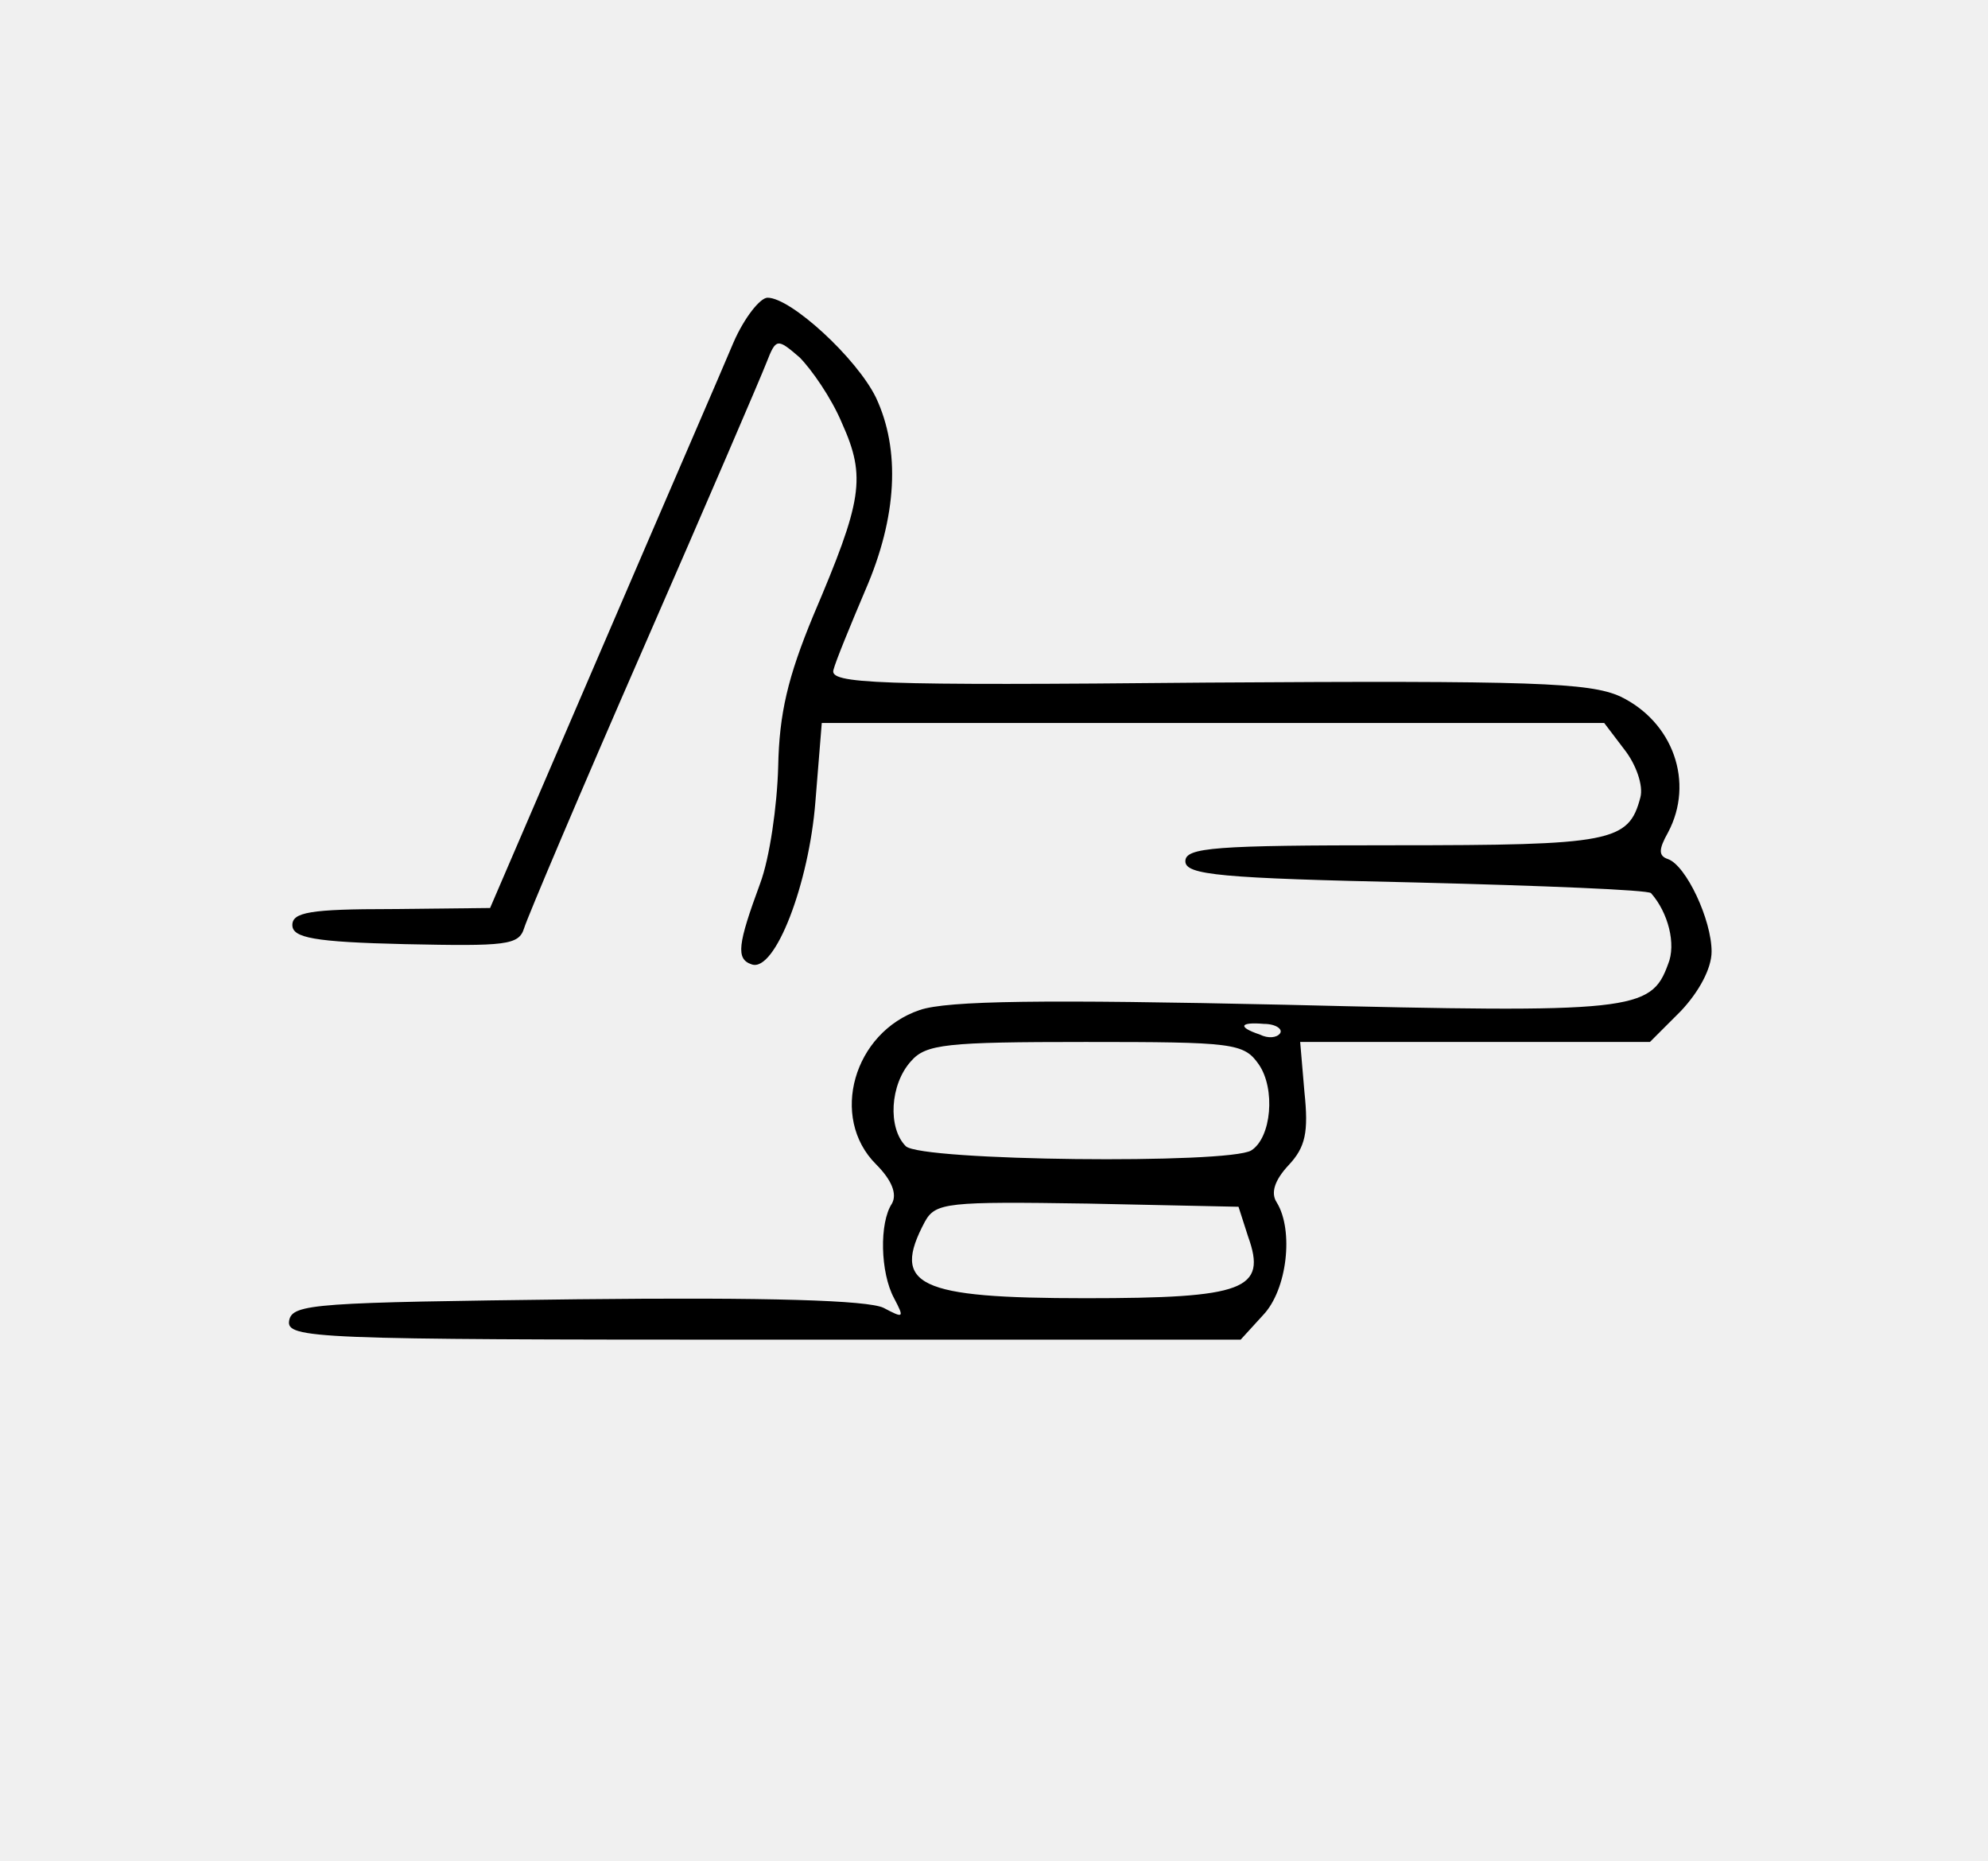
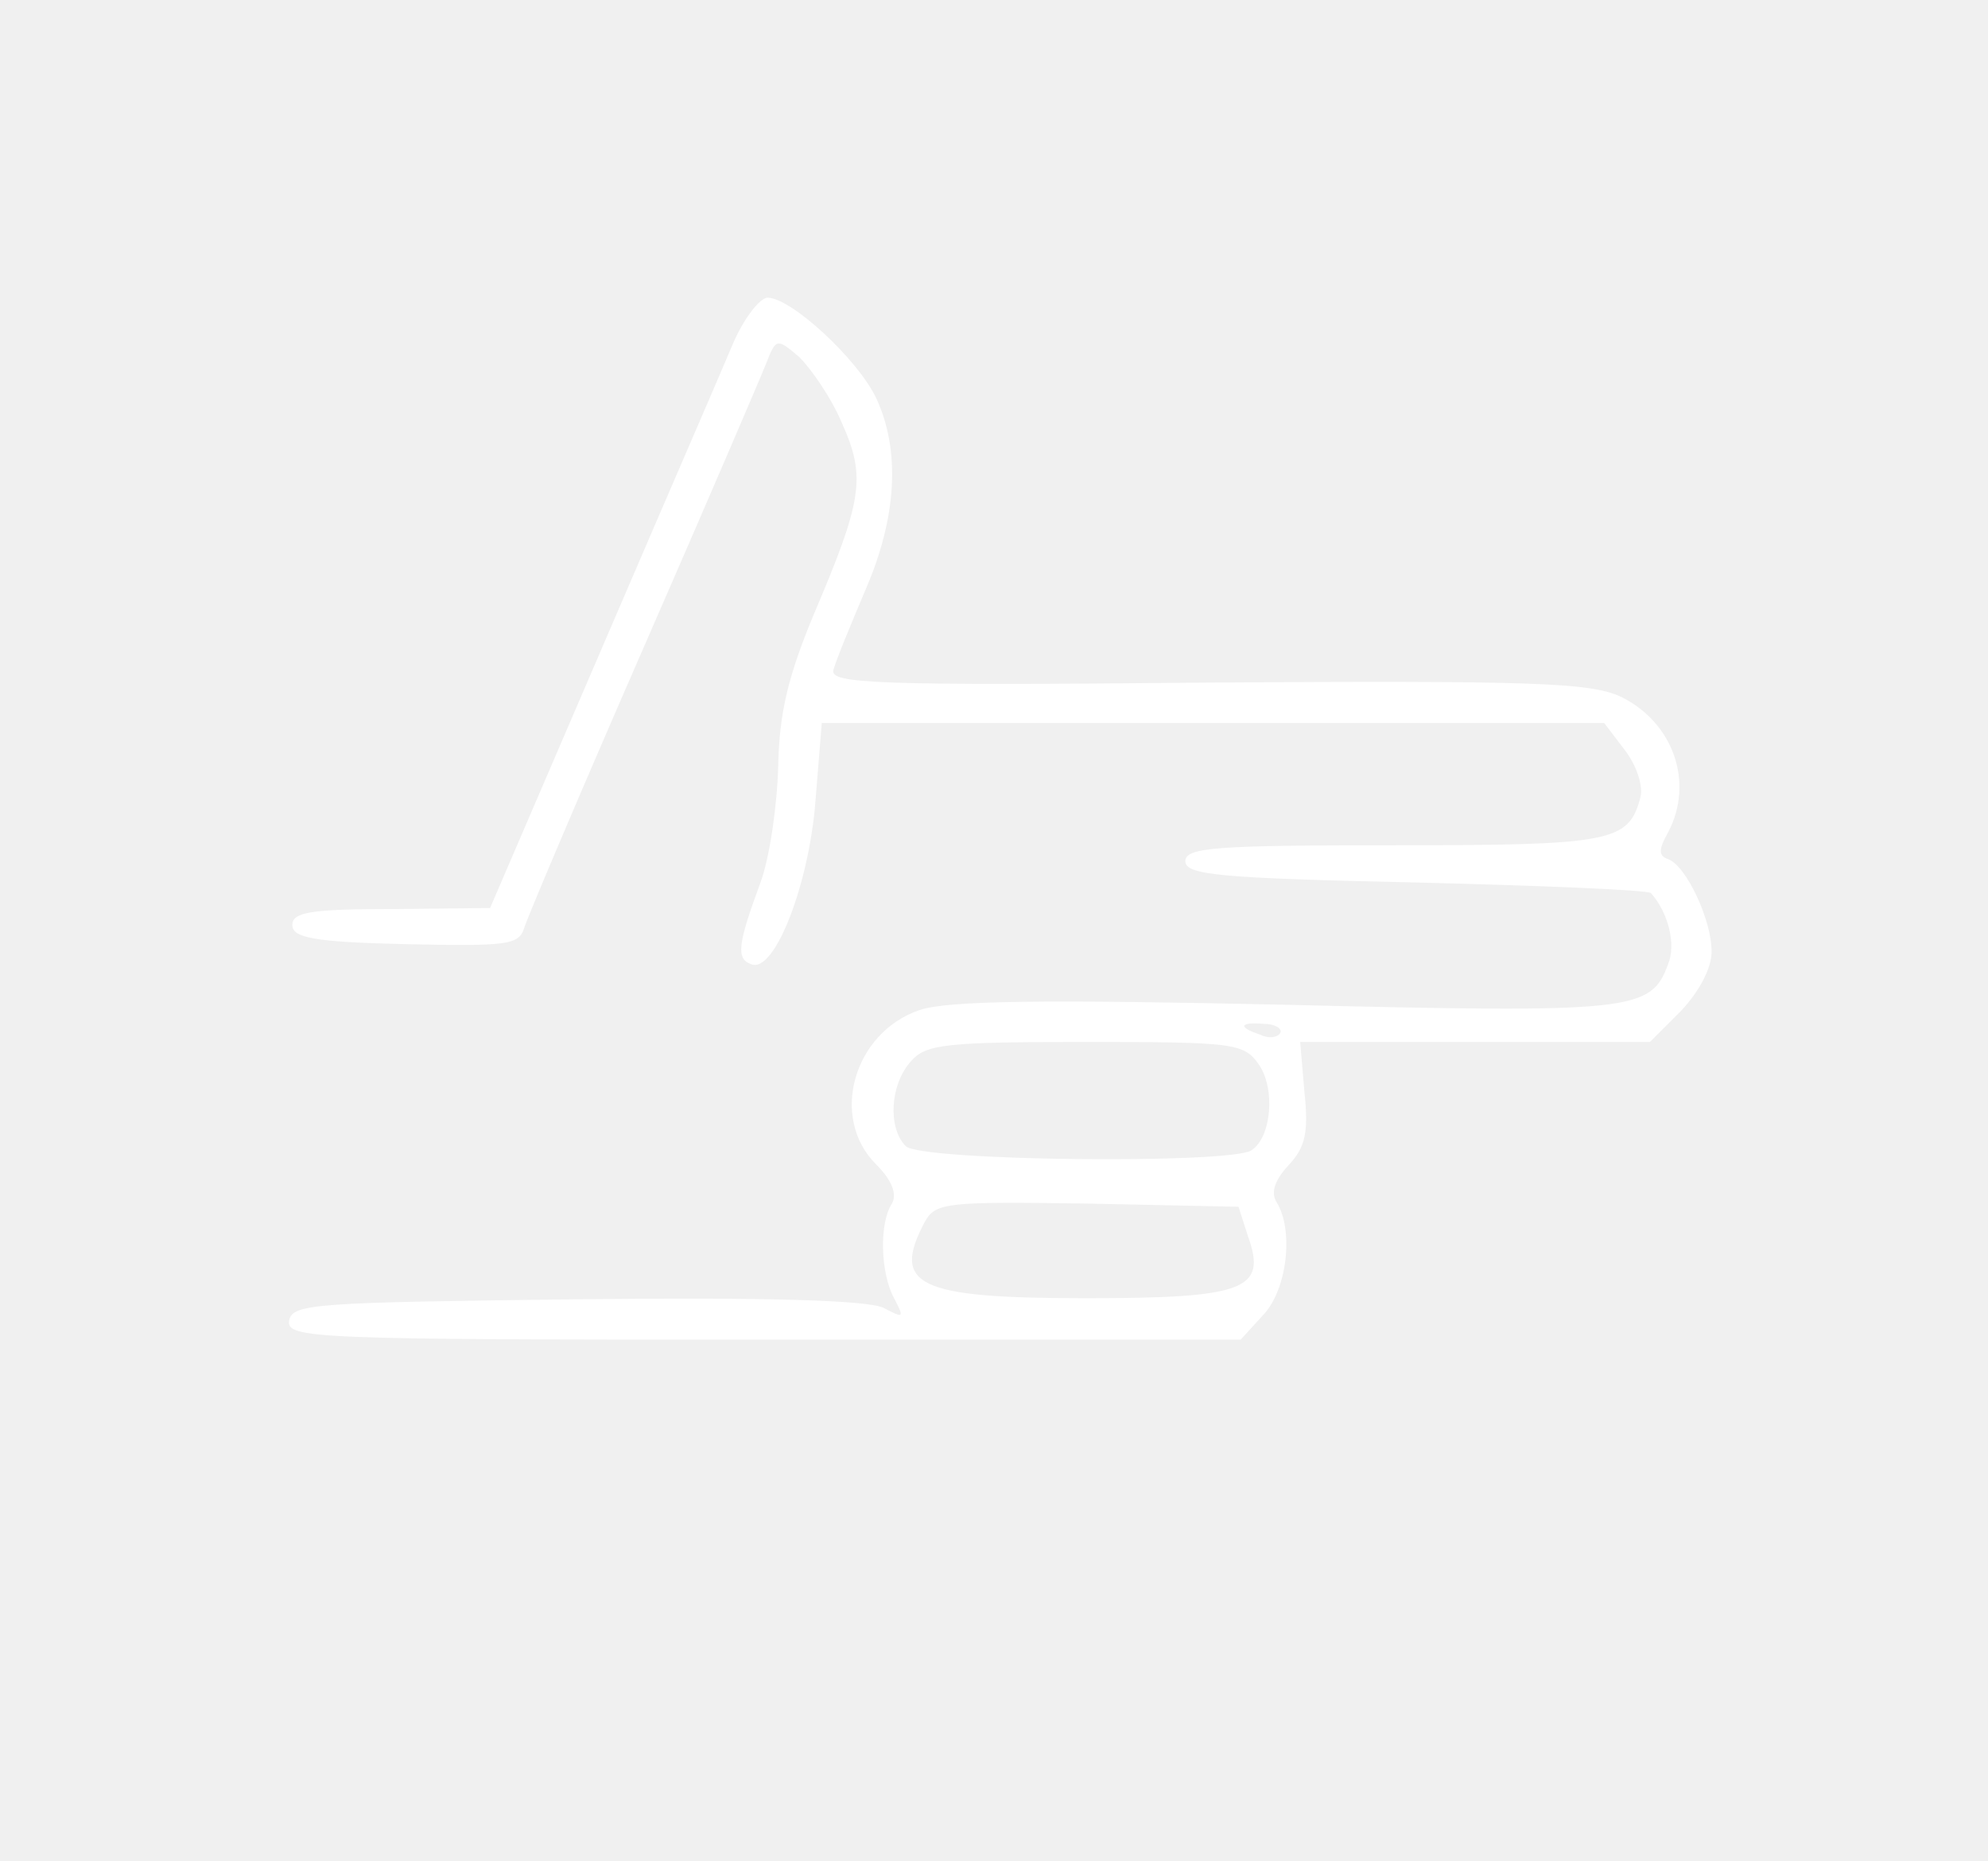
<svg xmlns="http://www.w3.org/2000/svg" version="1.0" width="187pt" height="175pt" viewBox="0 0 187 175" preserveAspectRatio="xMidYMid meet" style="width: 334.549px; height: auto;">
-   <g transform="translate(0,175) scale(0.1,-0.1)" fill="#000000" stroke="none" class="">
+   <g transform="translate(0,175) scale(0.1,-0.1)" fill="#ffffff" stroke="none" class="">
    <path d="M690 1428 c-10 -24 -66 -153 -124 -288 l-105 -244 -93 -1 c-76 0 -93 -3 -93 -15 0 -12 20 -16 106 -18 95 -2 107 -1 112 15 3 10 53 128 112 263 59 135 111 256 116 269 9 23 10 23 31 5 11 -11 30 -38 40 -62 23 -51 19 -73 -27 -181 -24 -58 -32 -92 -33 -142 -1 -37 -8 -86 -17 -110 -21 -57 -23 -71 -8 -76 22 -8 54 76 60 153 l6 74 368 0 368 0 19 -25 c11 -14 18 -34 15 -45 -11 -42 -27 -45 -232 -45 -168 0 -196 -2 -196 -15 0 -13 33 -16 217 -20 119 -3 218 -7 221 -10 16 -18 24 -48 16 -67 -16 -44 -33 -46 -360 -38 -226 5 -318 4 -344 -5 -62 -21 -85 -101 -41 -145 15 -15 20 -28 15 -37 -12 -18 -11 -65 2 -89 10 -19 9 -19 -10 -9 -15 7 -106 10 -288 8 -246 -3 -268 -4 -271 -20 -3 -17 23 -18 446 -18 l449 0 21 23 c23 24 29 80 13 106 -6 9 -2 21 11 35 16 17 19 31 15 69 l-4 47 164 0 165 0 29 29 c17 18 29 40 29 56 0 30 -24 81 -41 87 -9 3 -9 9 0 25 25 47 5 104 -45 128 -29 13 -82 15 -389 13 -313 -3 -355 -1 -351 12 2 8 16 42 30 75 30 69 33 132 10 181 -18 37 -80 94 -102 94 -7 0 -22 -19 -32 -42z m514 -650 c-3 -4 -11 -5 -19 -1 -21 7 -19 12 4 10 11 0 18 -5 15 -9z m-20 -29 c16 -23 12 -69 -7 -81 -21 -13 -311 -10 -325 4 -17 17 -15 58 5 80 14 16 33 18 164 18 139 0 149 -1 163 -21z m-10 -162 c18 -50 -3 -58 -153 -58 -158 0 -183 12 -151 72 10 18 21 19 153 17 l142 -3 9 -28z" class="" />
  </g>
</svg>
